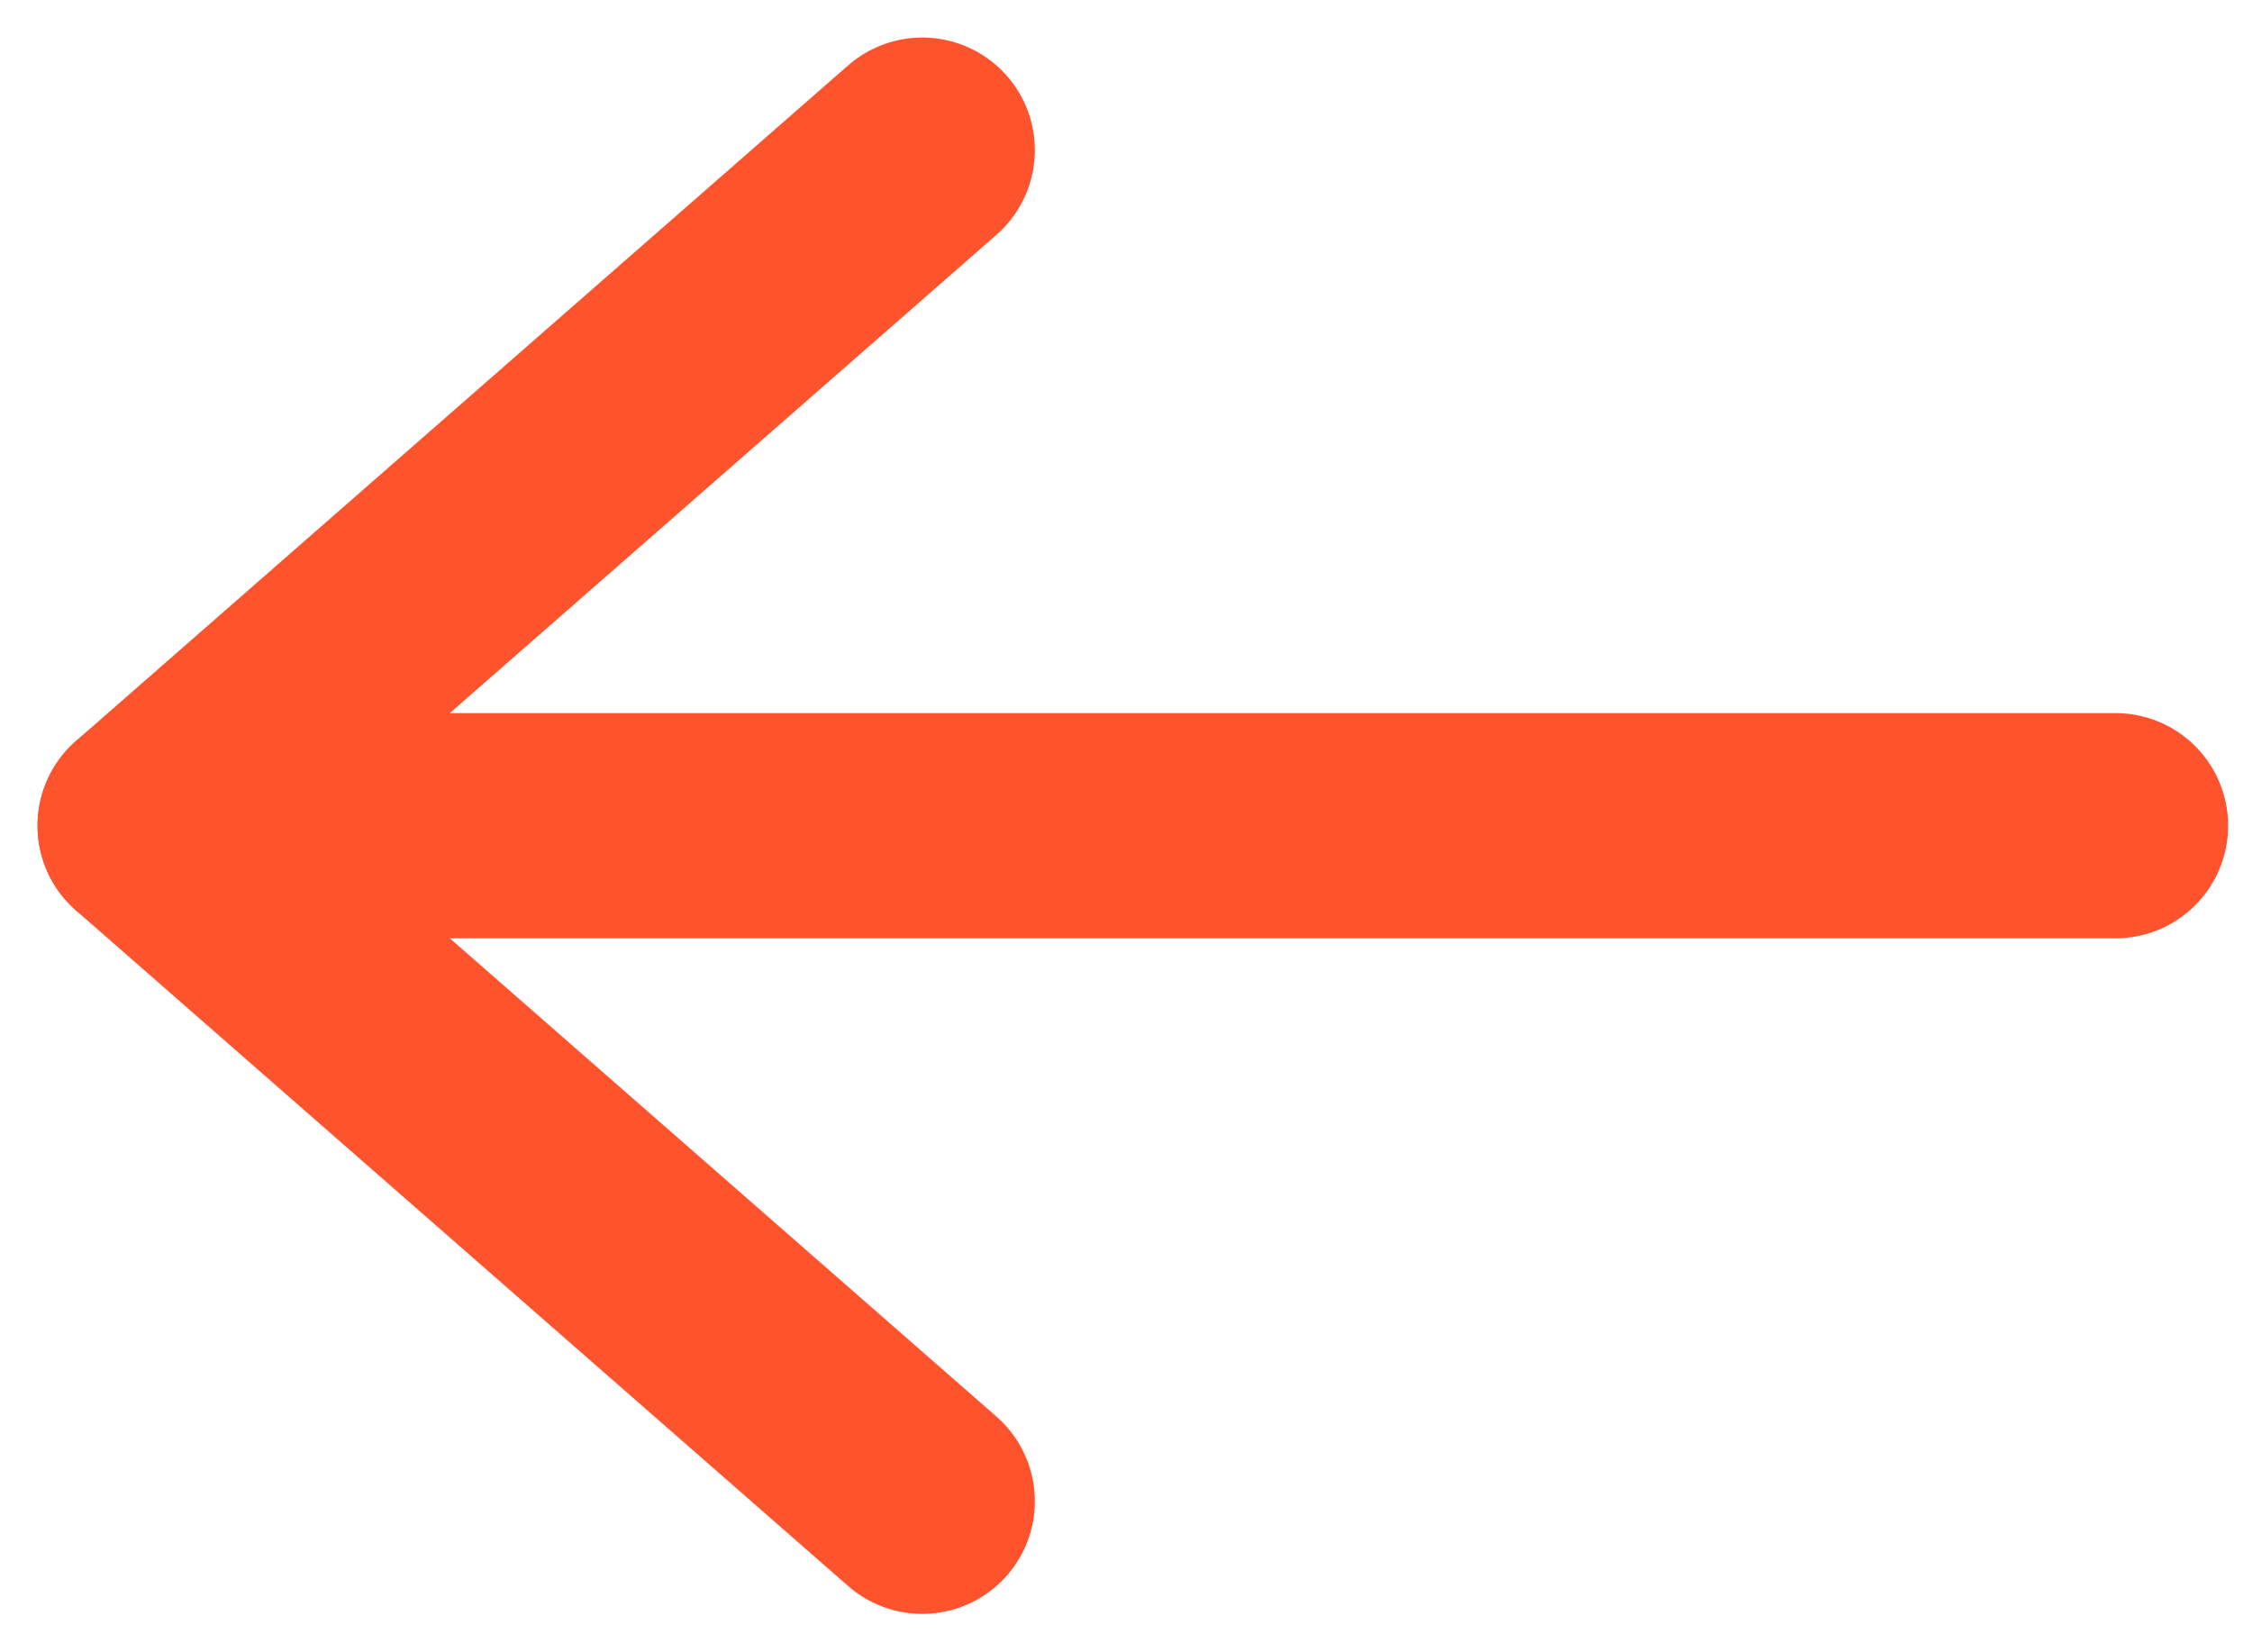
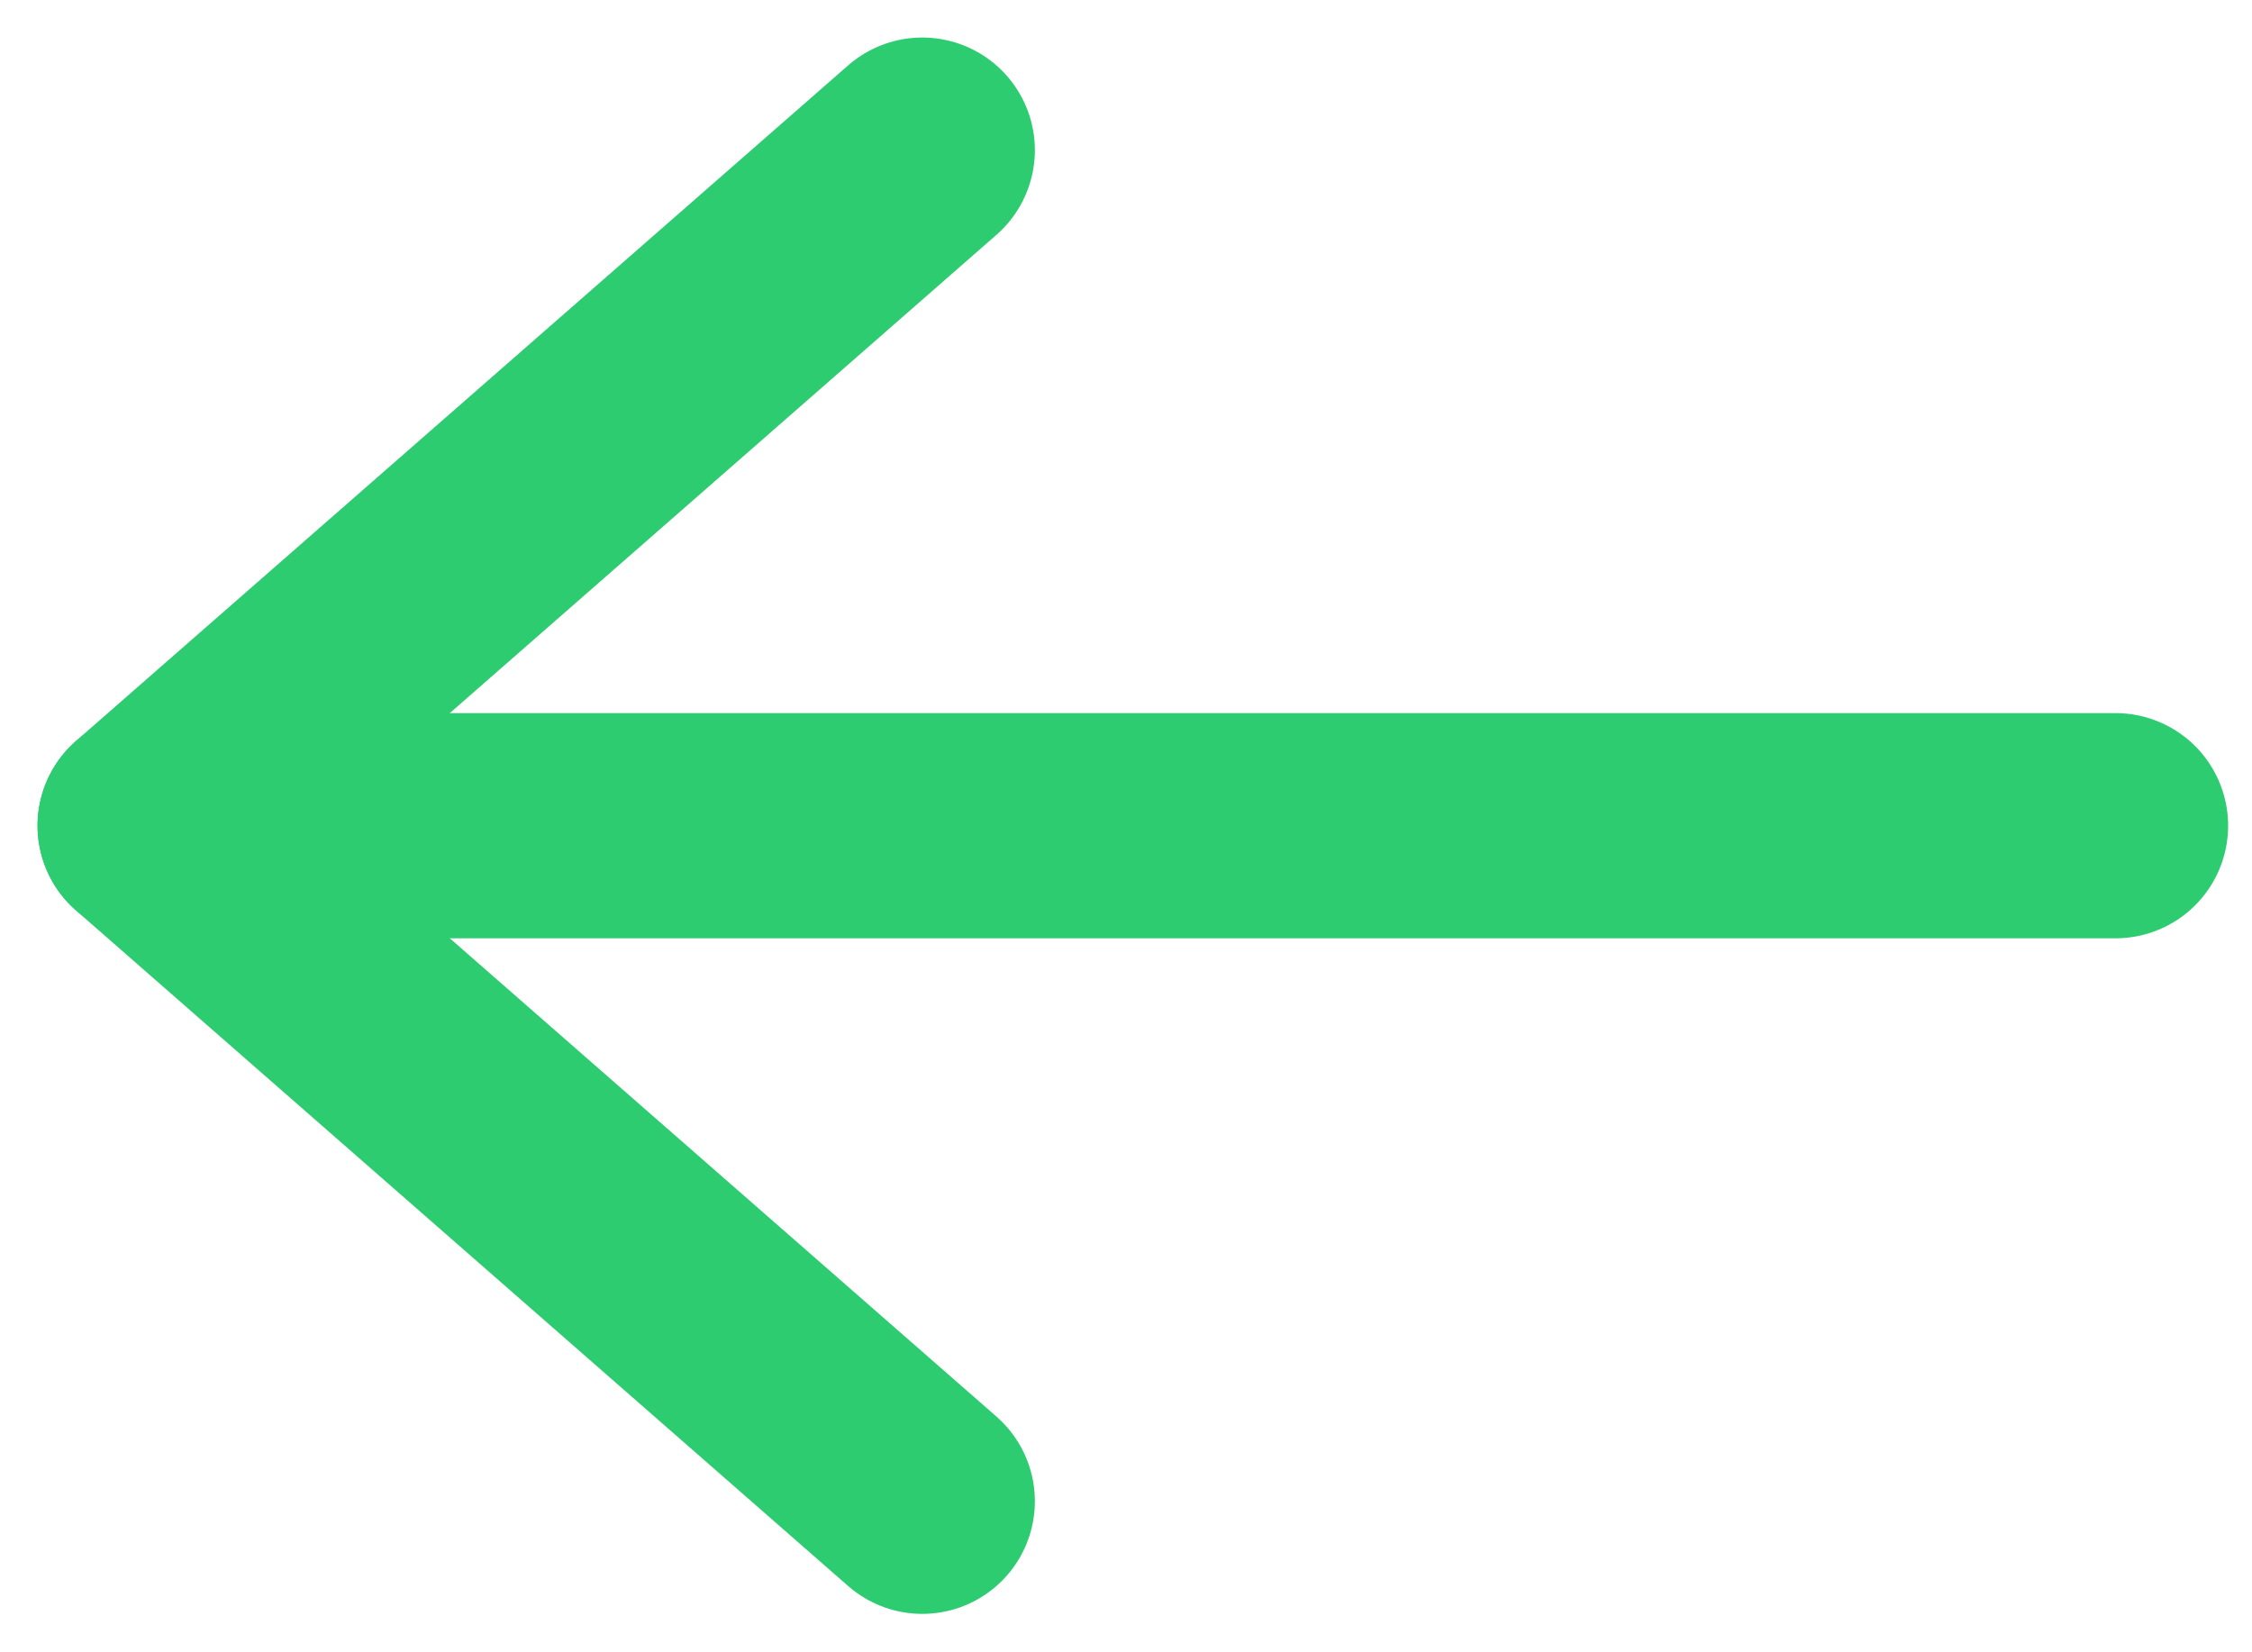
<svg xmlns="http://www.w3.org/2000/svg" width="15" height="11" viewBox="0 0 15 11" fill="none">
-   <path d="M14.091 5.5H1" stroke="#FF532E" stroke-width="1.5" stroke-linecap="round" stroke-linejoin="round" />
-   <path d="M6.143 10L1 5.5L6.143 1" stroke="#FF532E" stroke-width="1.5" stroke-linecap="round" stroke-linejoin="round" />
+   <path d="M14.091 5.5H1" stroke="#2ecc71" stroke-width="1.5" stroke-linecap="round" stroke-linejoin="round" />
+   <path d="M6.143 10L1 5.5L6.143 1" stroke="#2ecc71" stroke-width="1.5" stroke-linecap="round" stroke-linejoin="round" />
</svg>
